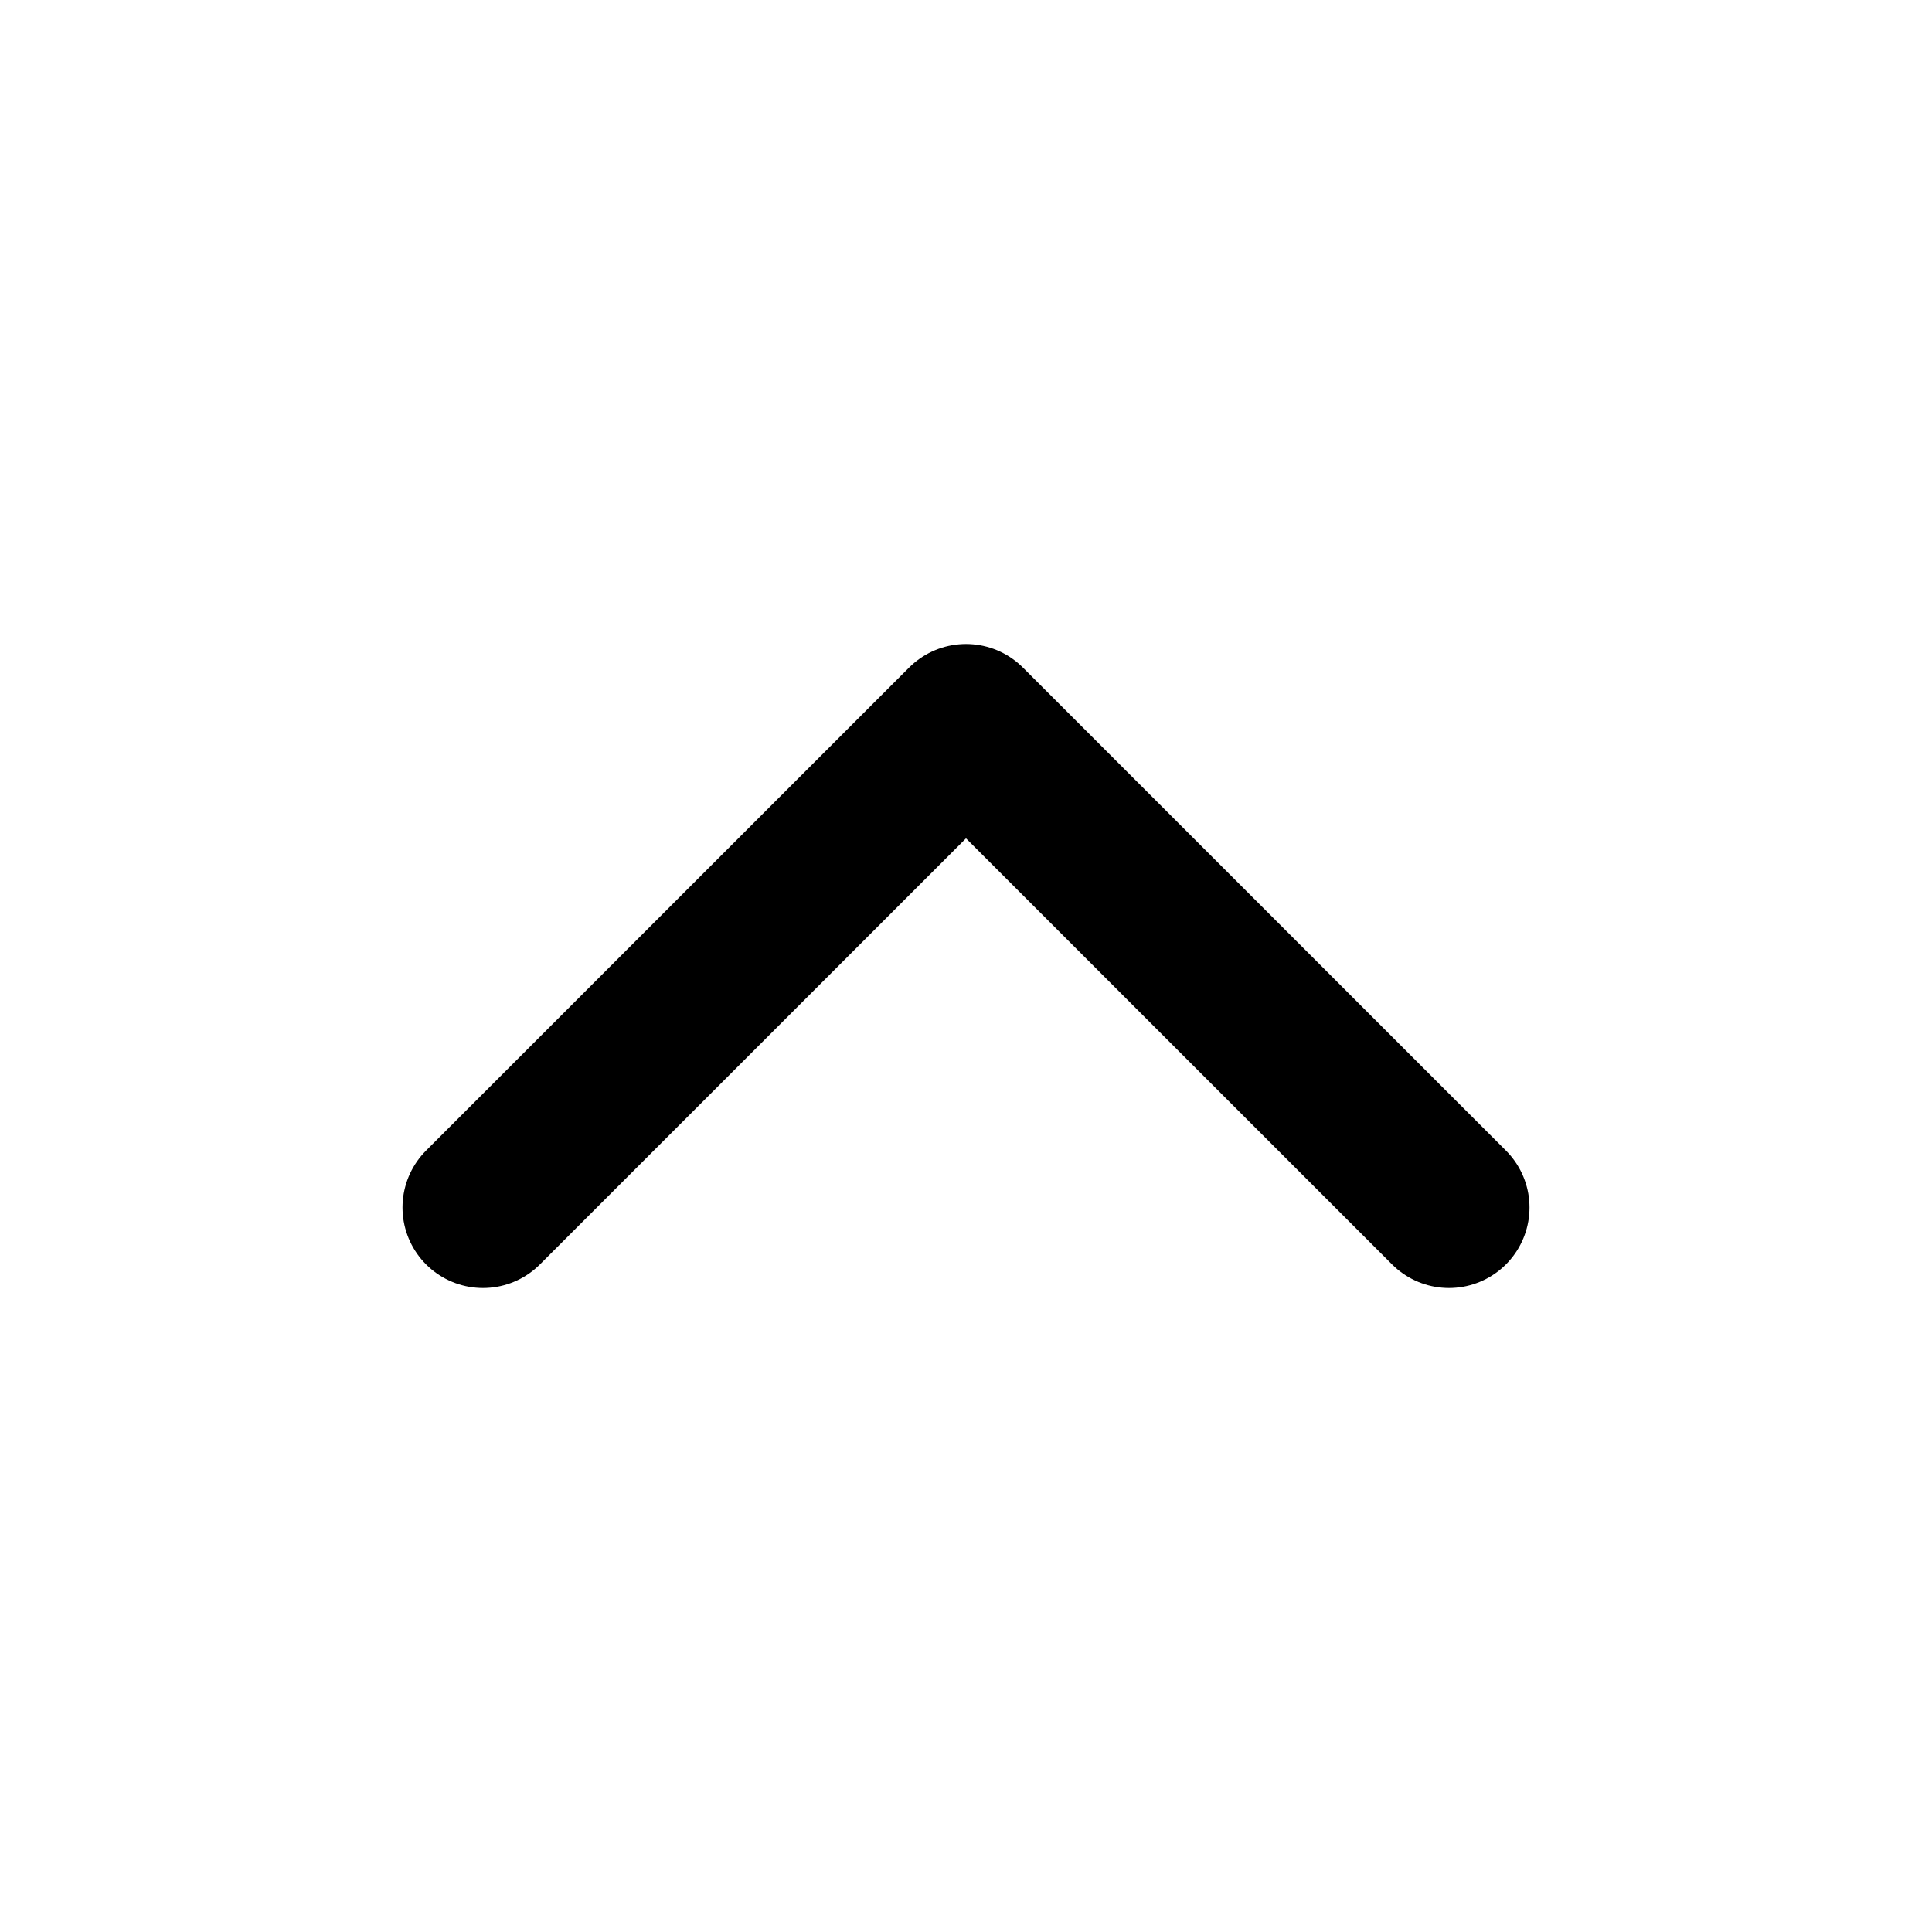
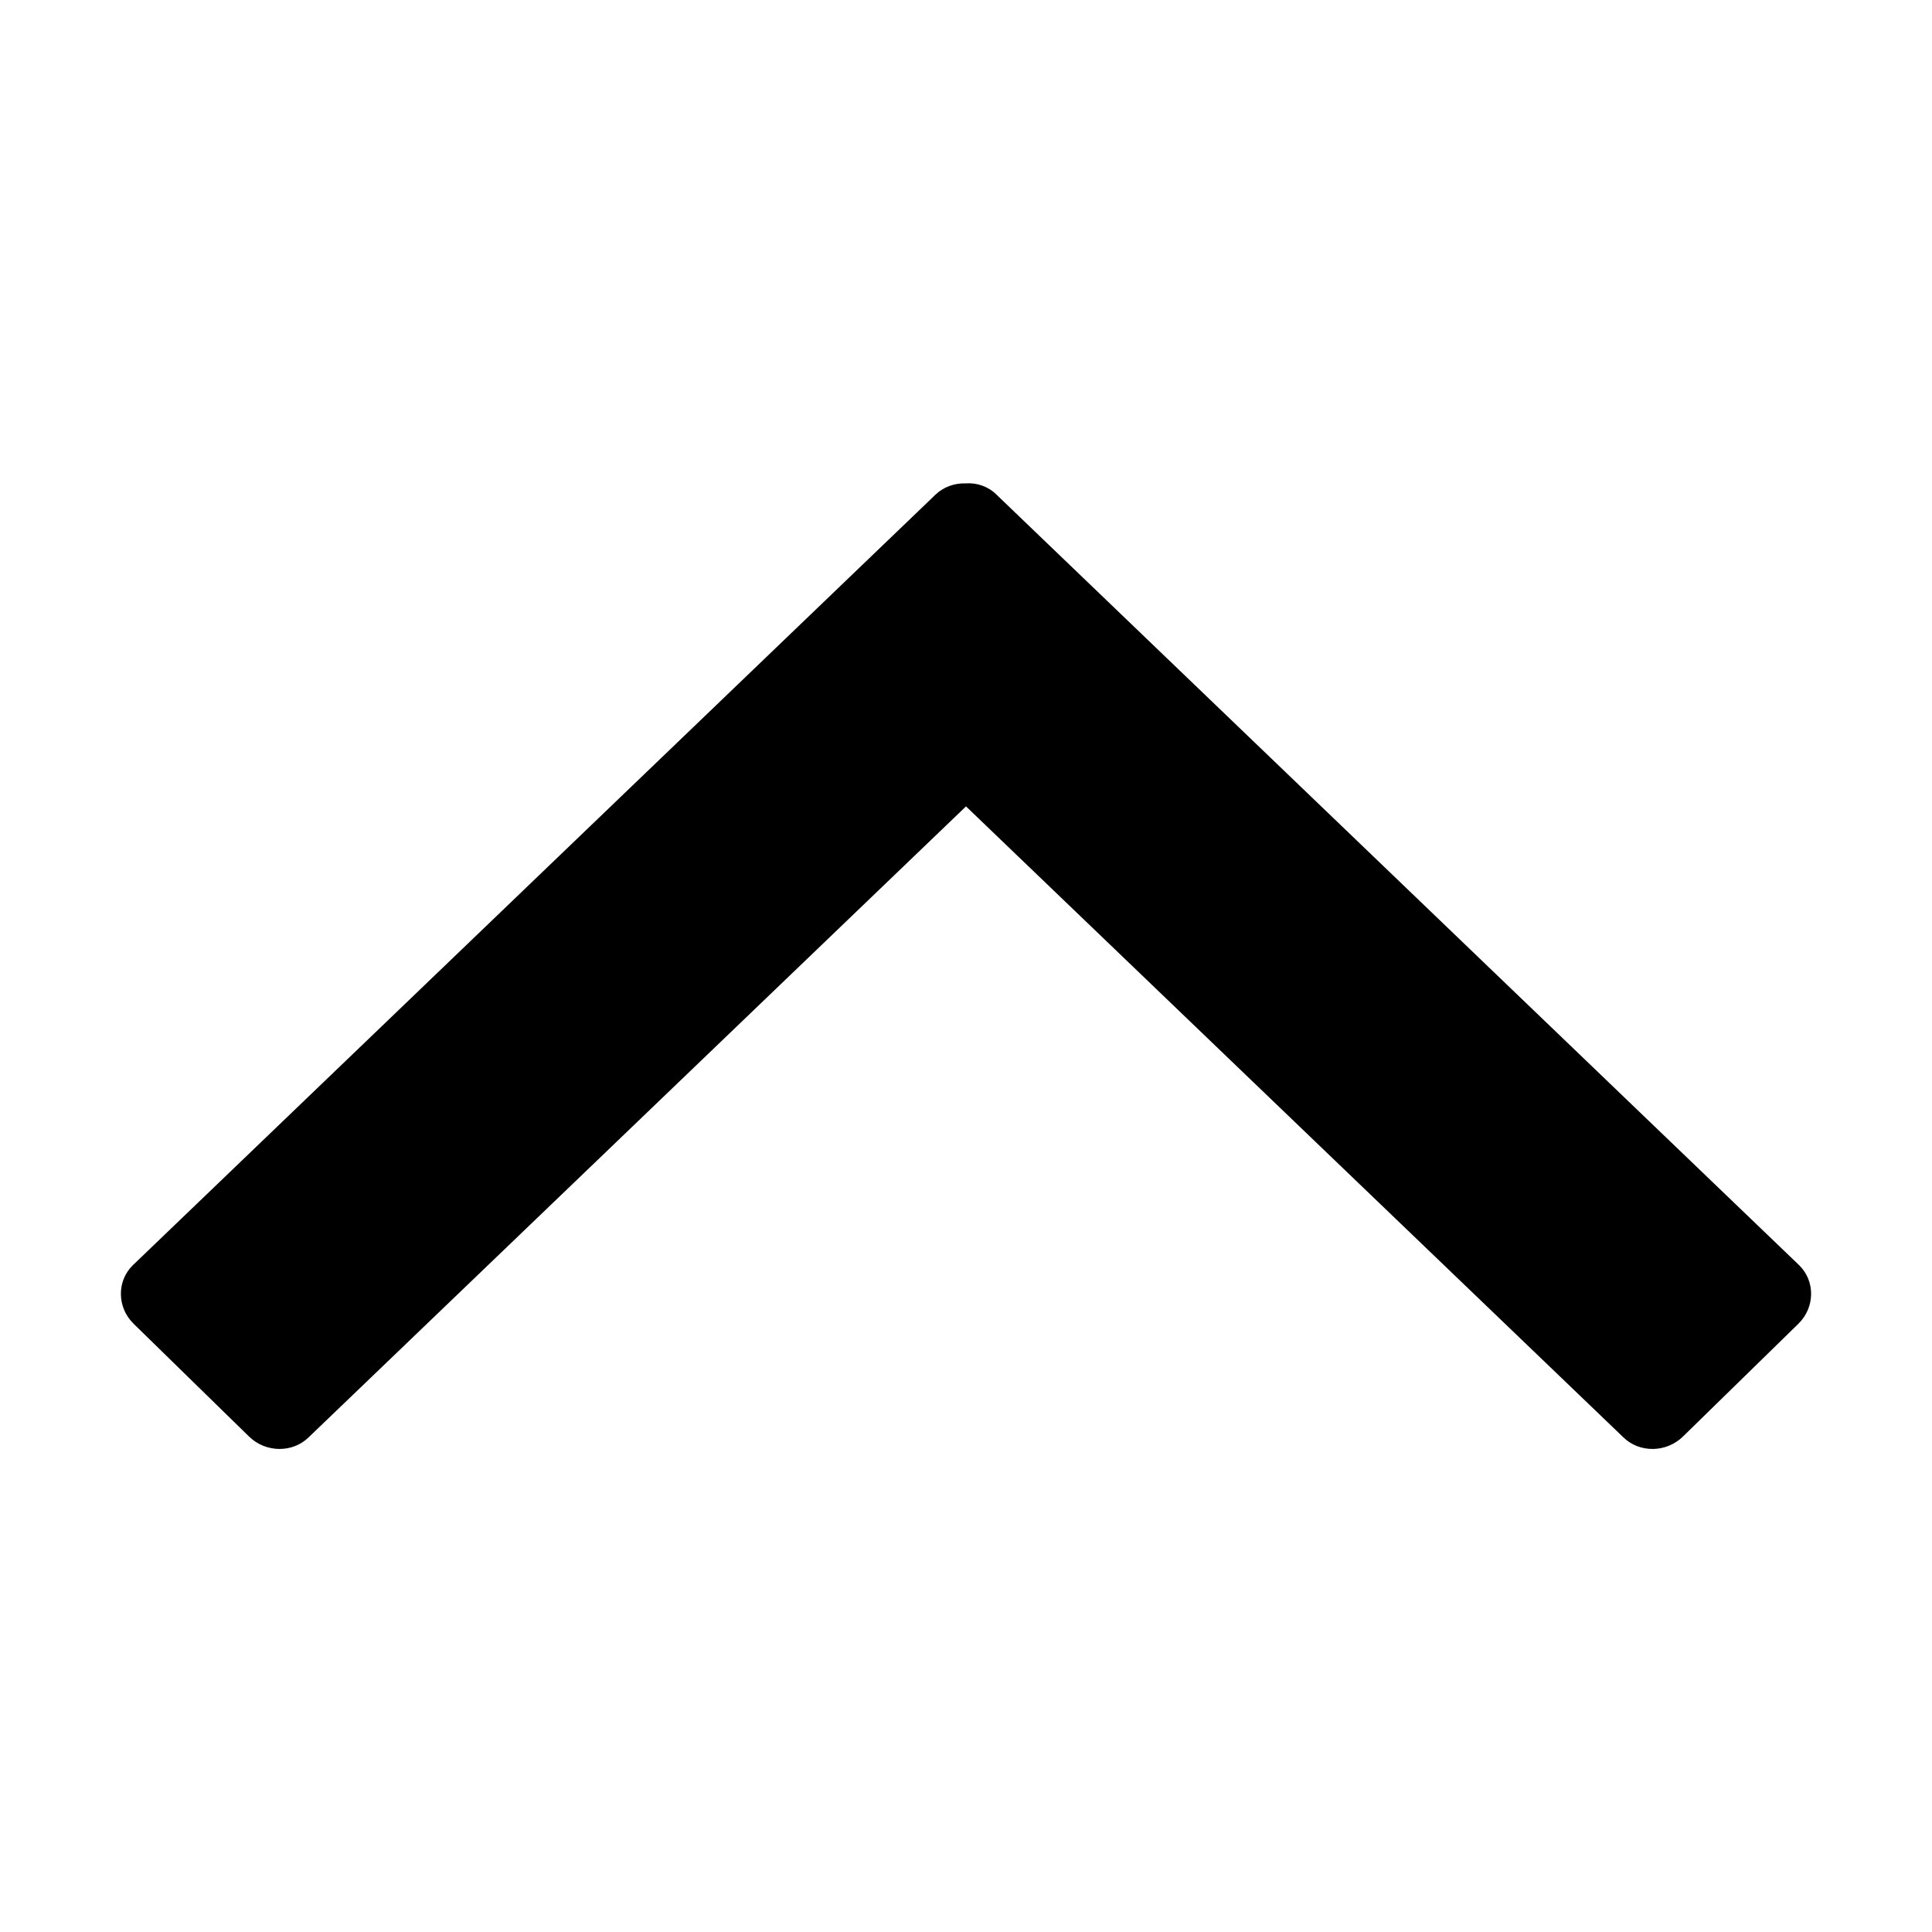
- <svg xmlns="http://www.w3.org/2000/svg" width="24" height="24" viewBox="0 0 24 24" fill="none" stroke="currentColor" stroke-width="2" stroke-linecap="round" stroke-linejoin="round">
-   <polyline points="18 15 12 9 6 15" />
+ <svg xmlns="http://www.w3.org/2000/svg" width="512" height="512" viewBox="0 0 512 512">
+   <path d="M256 213.7l174.2 167.2c4.3 4.2 11.4 4.1 15.8-.2l30.6-29.9c4.4-4.3 4.5-11.3.2-15.5L264.1 131.1c-2.2-2.2-5.2-3.2-8.1-3-3-.1-5.9.9-8.1 3L35.2 335.3c-4.3 4.2-4.2 11.2.2 15.5L66 380.7c4.4 4.3 11.5 4.4 15.8.2L256 213.7z" />
</svg>
